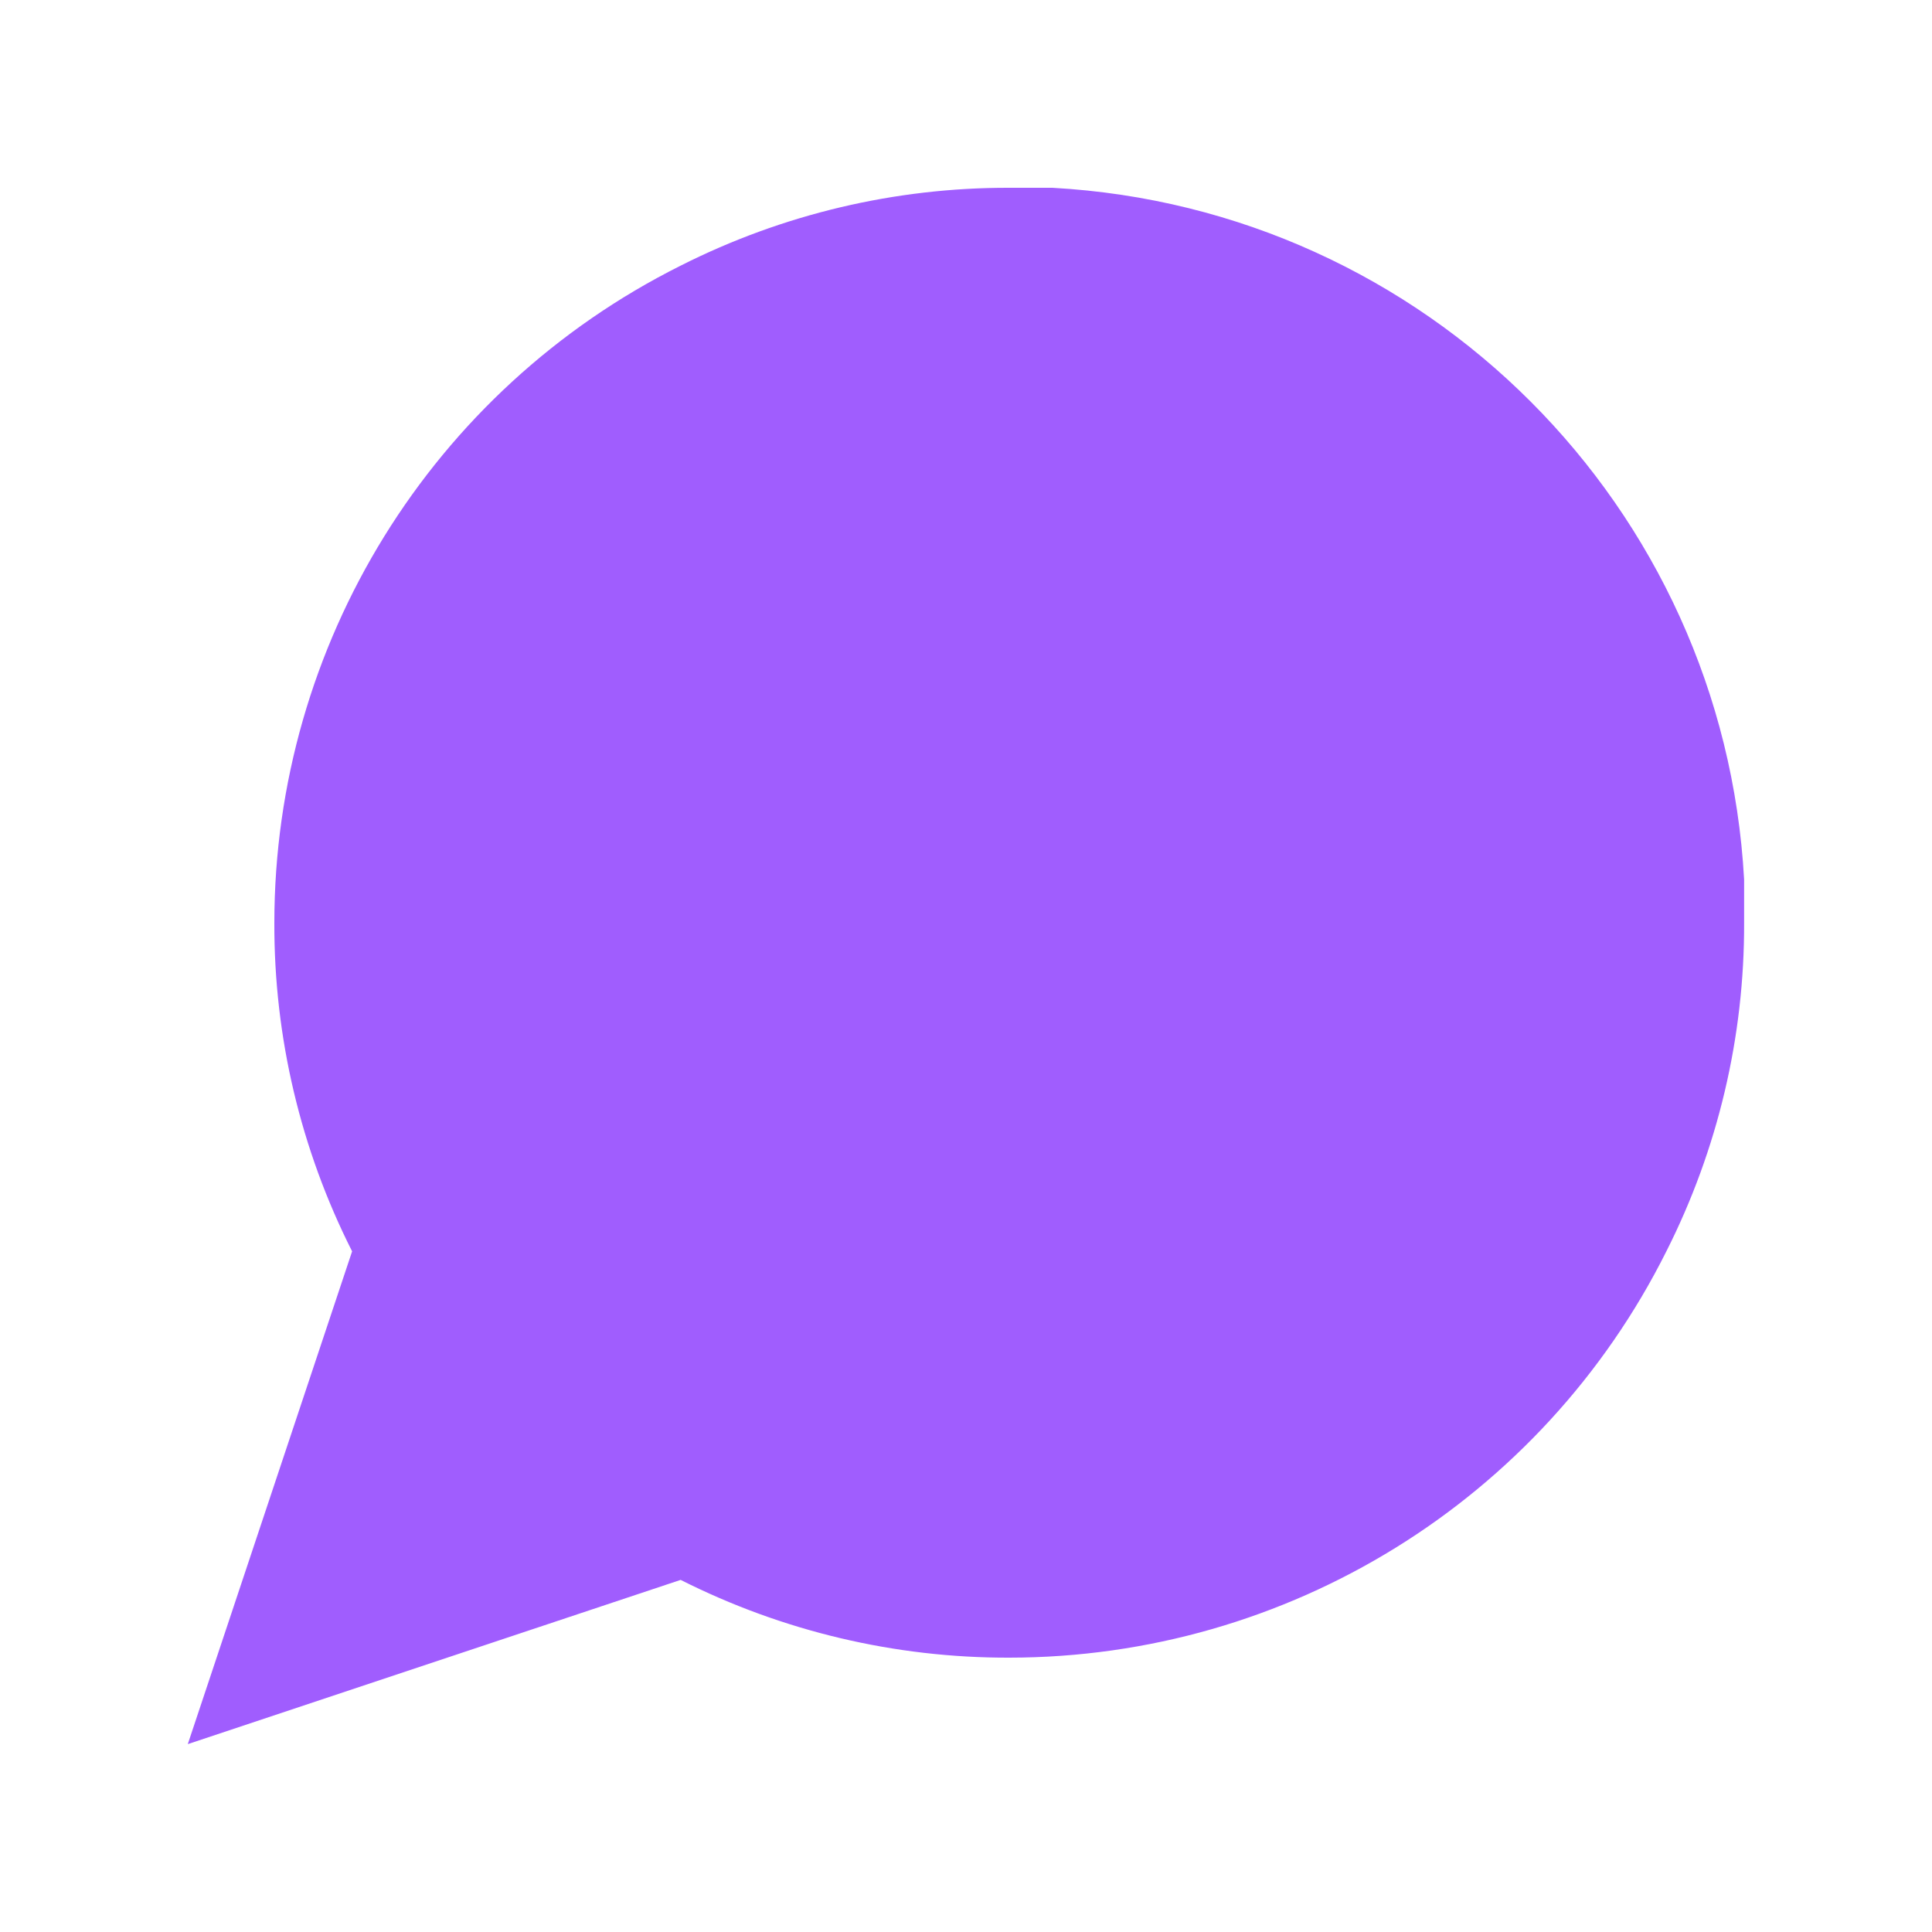
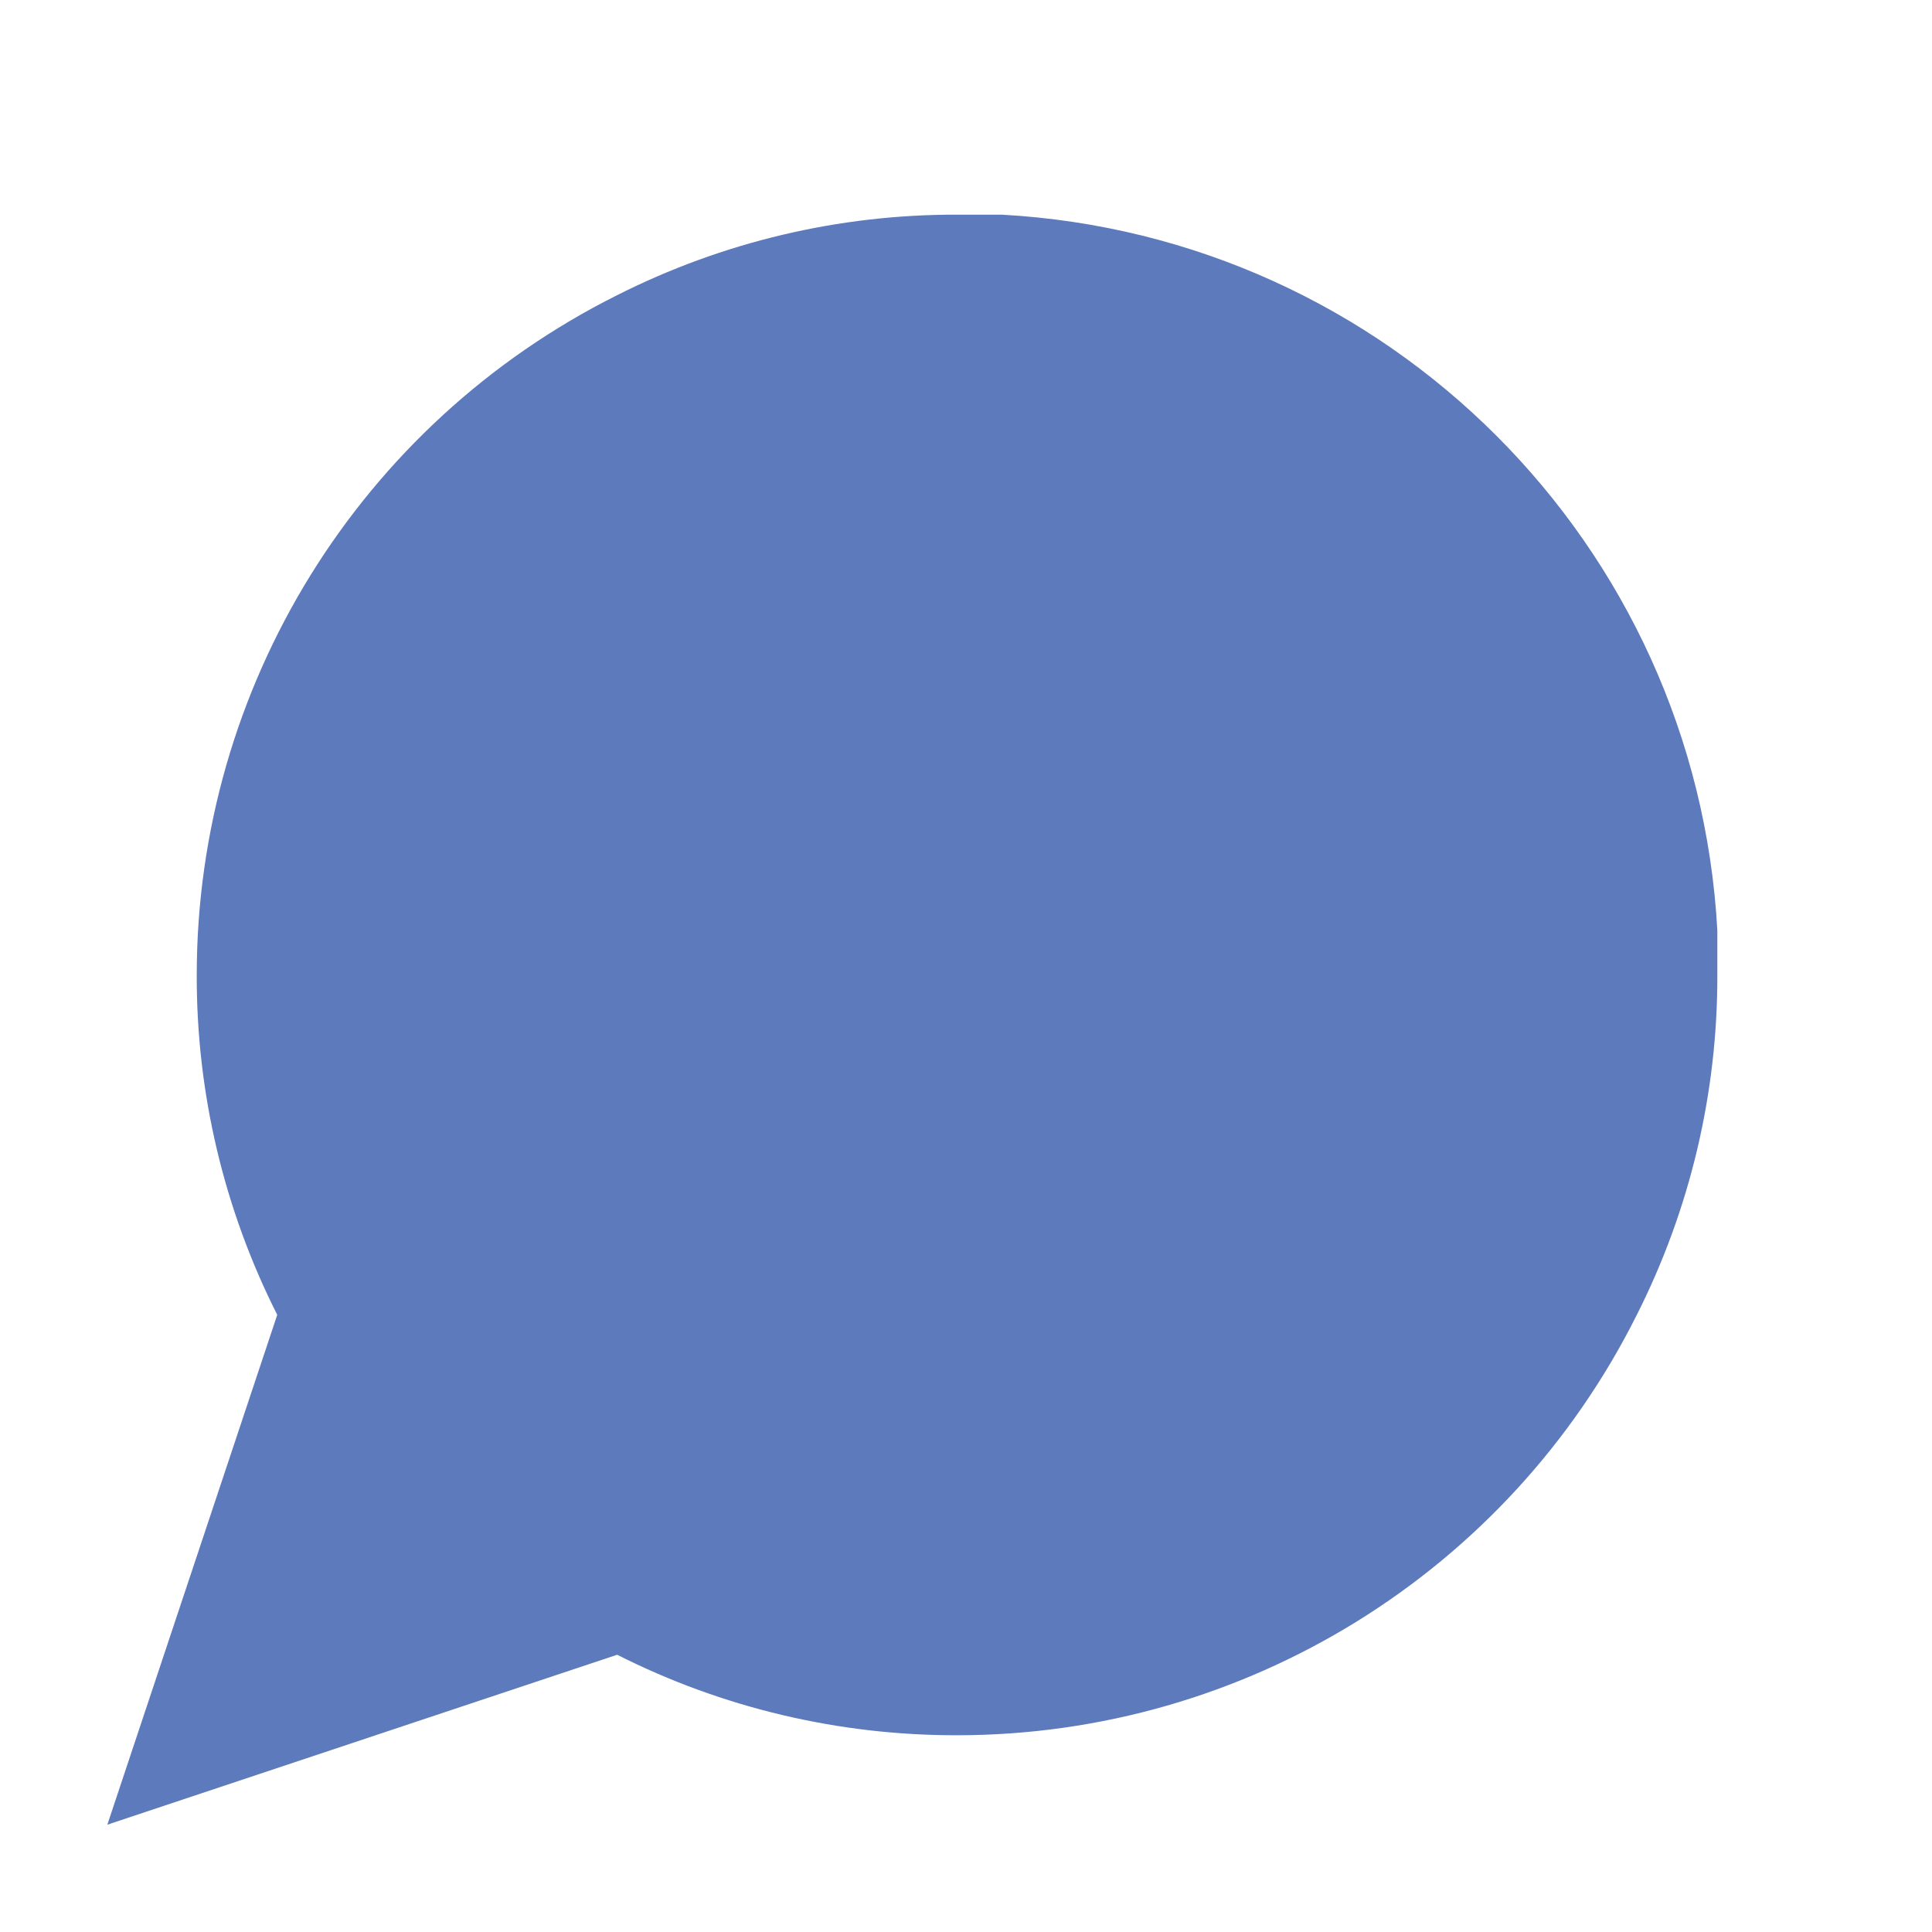
- <svg xmlns="http://www.w3.org/2000/svg" width="20" height="20" viewBox="0 0 20 20" fill="none">
-   <path d="M18.055 9.552C18.059 10.734 17.783 11.899 17.25 12.954C15.962 15.531 13.329 17.159 10.447 17.16C9.266 17.163 8.101 16.887 7.046 16.355L1.944 18.055L3.645 12.954C3.112 11.899 2.836 10.734 2.84 9.552C2.841 6.671 4.469 4.038 7.046 2.75C8.101 2.217 9.266 1.941 10.447 1.944H10.895C14.758 2.157 17.842 5.242 18.055 9.105V9.552Z" fill="#A05DFE" />
+ <svg xmlns="http://www.w3.org/2000/svg" width="18" height="18" viewBox="0 0 18 18" fill="none">
+   <path d="M16 9.083C16.003 10.183 15.746 11.268 15.25 12.25C14.051 14.649 11.599 16.166 8.917 16.167C7.817 16.169 6.732 15.913 5.75 15.417L1 17L2.583 12.25C2.087 11.268 1.83 10.183 1.833 9.083C1.834 6.401 3.351 3.949 5.75 2.75C6.732 2.254 7.817 1.997 8.917 2H9.333C12.93 2.198 15.802 5.07 16 8.667V9.083Z" fill="#5D7ABD" />
</svg>
